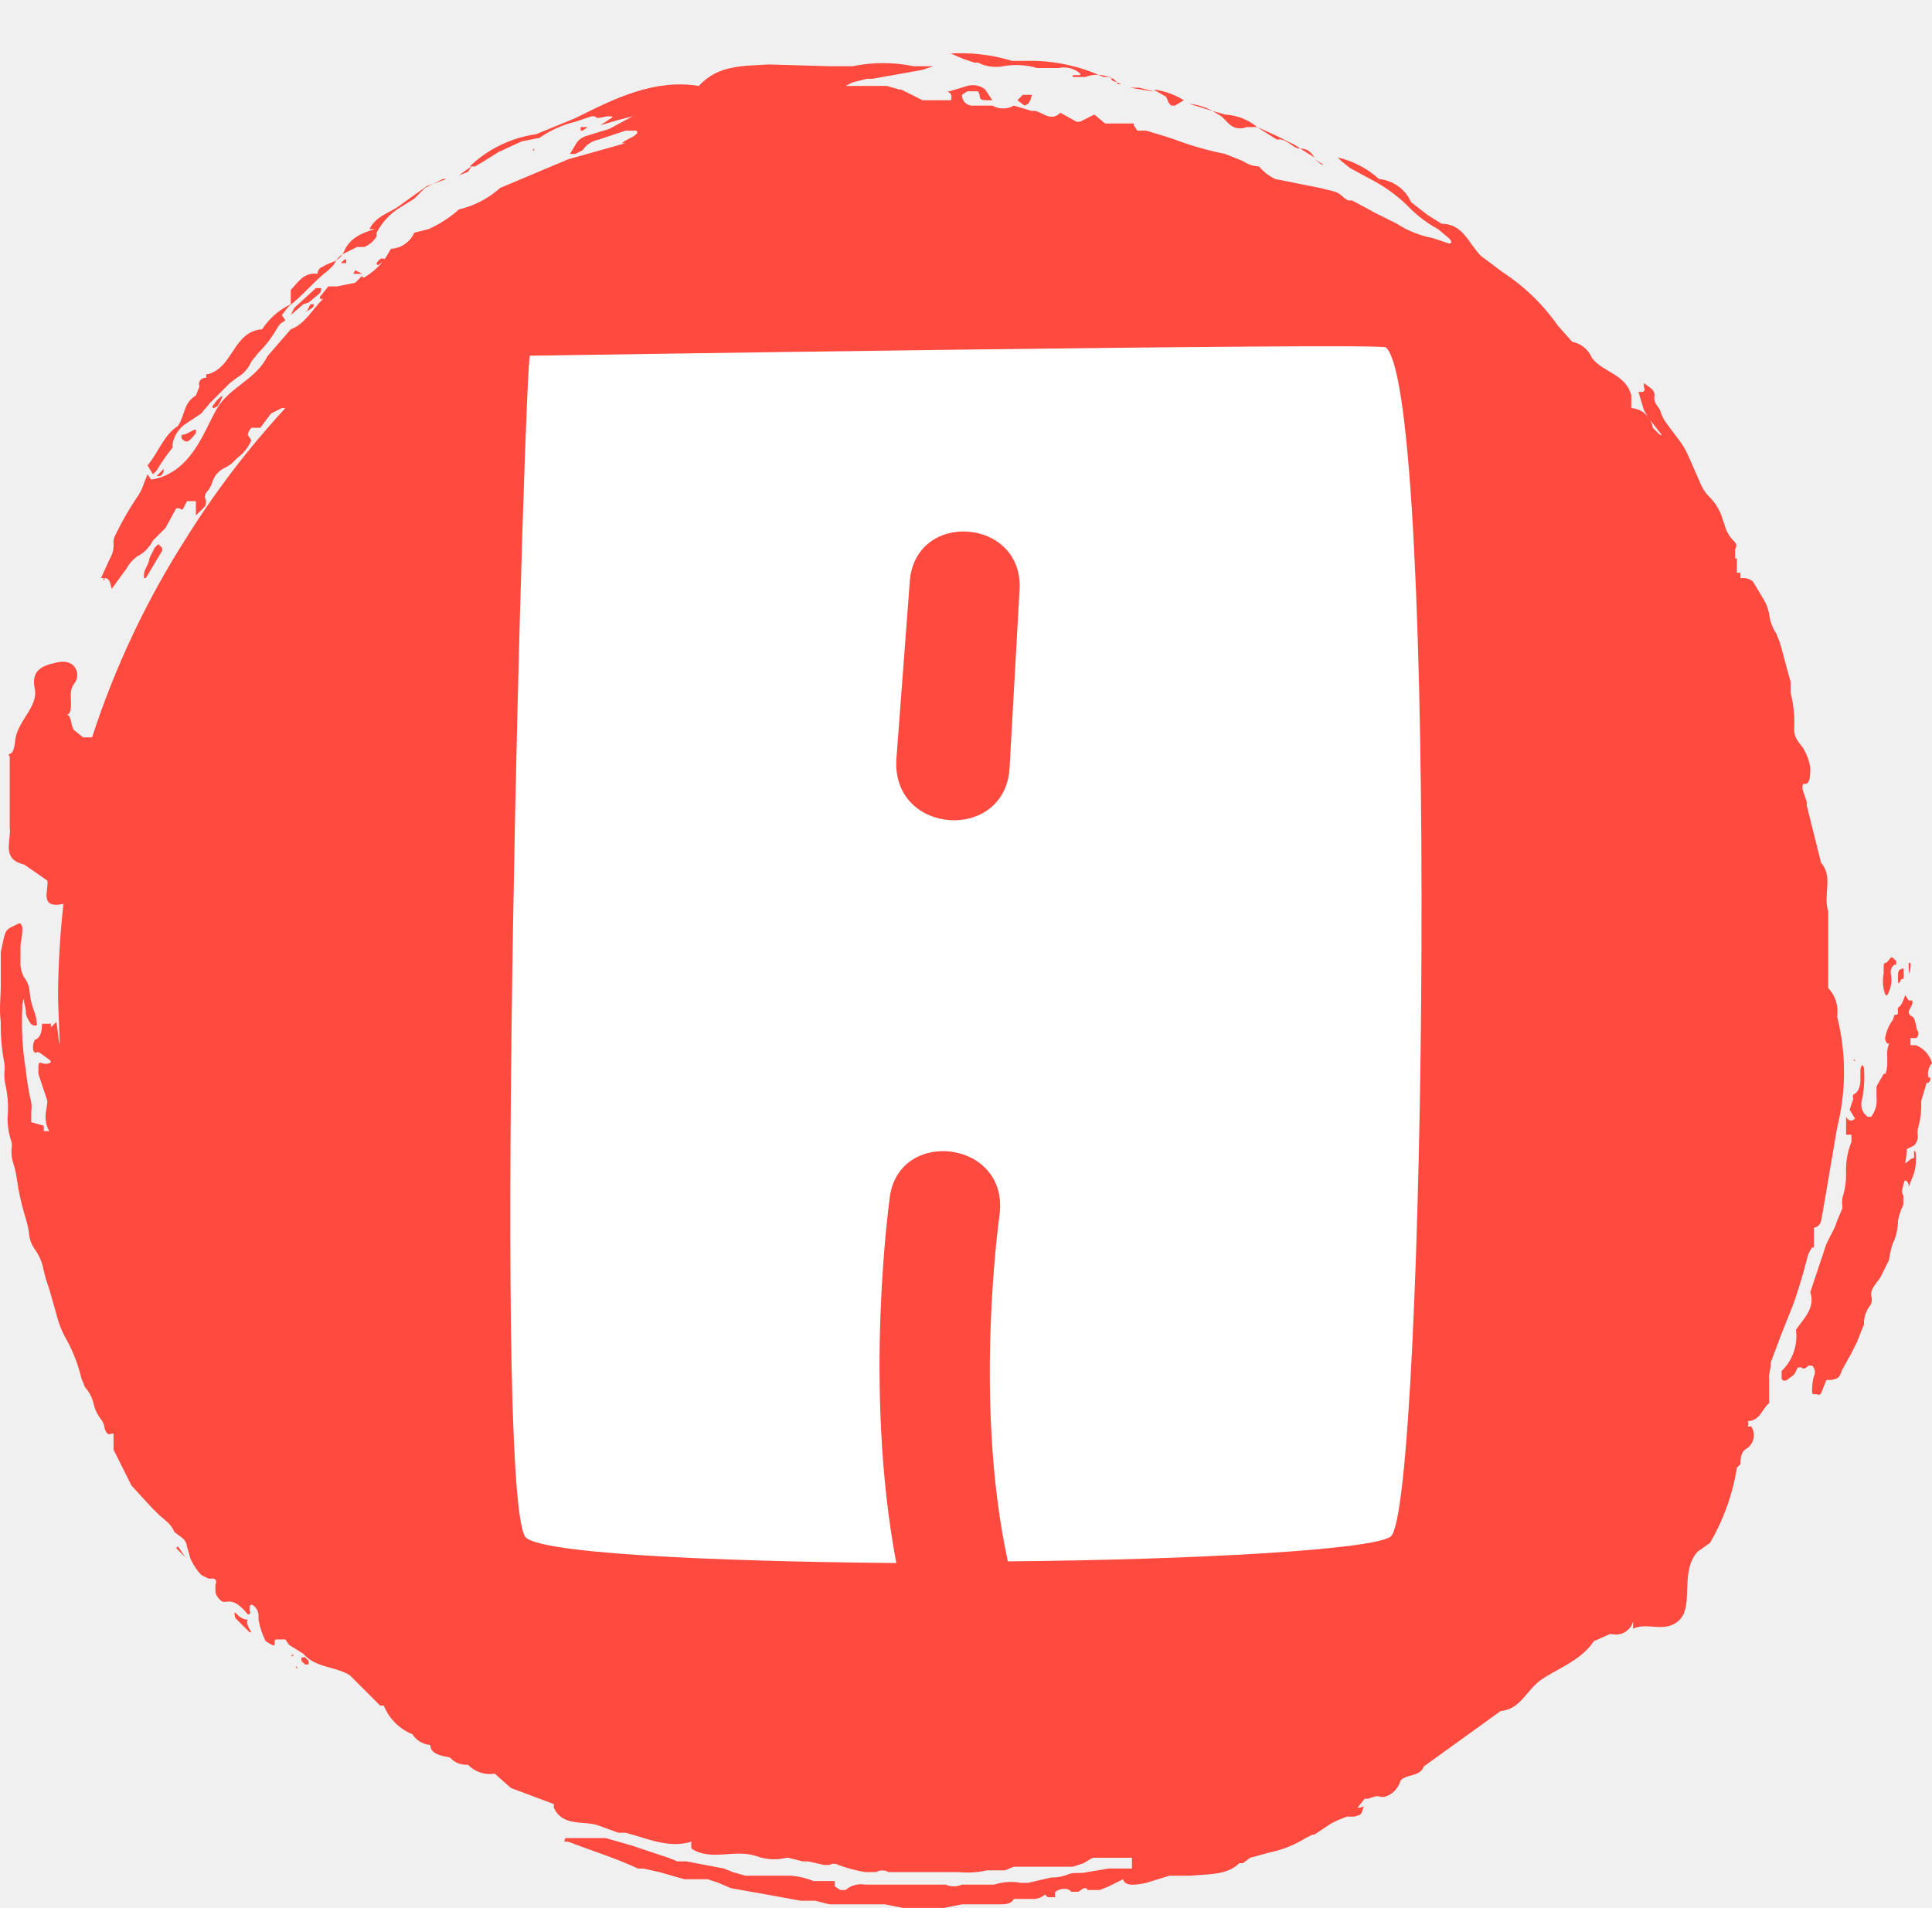
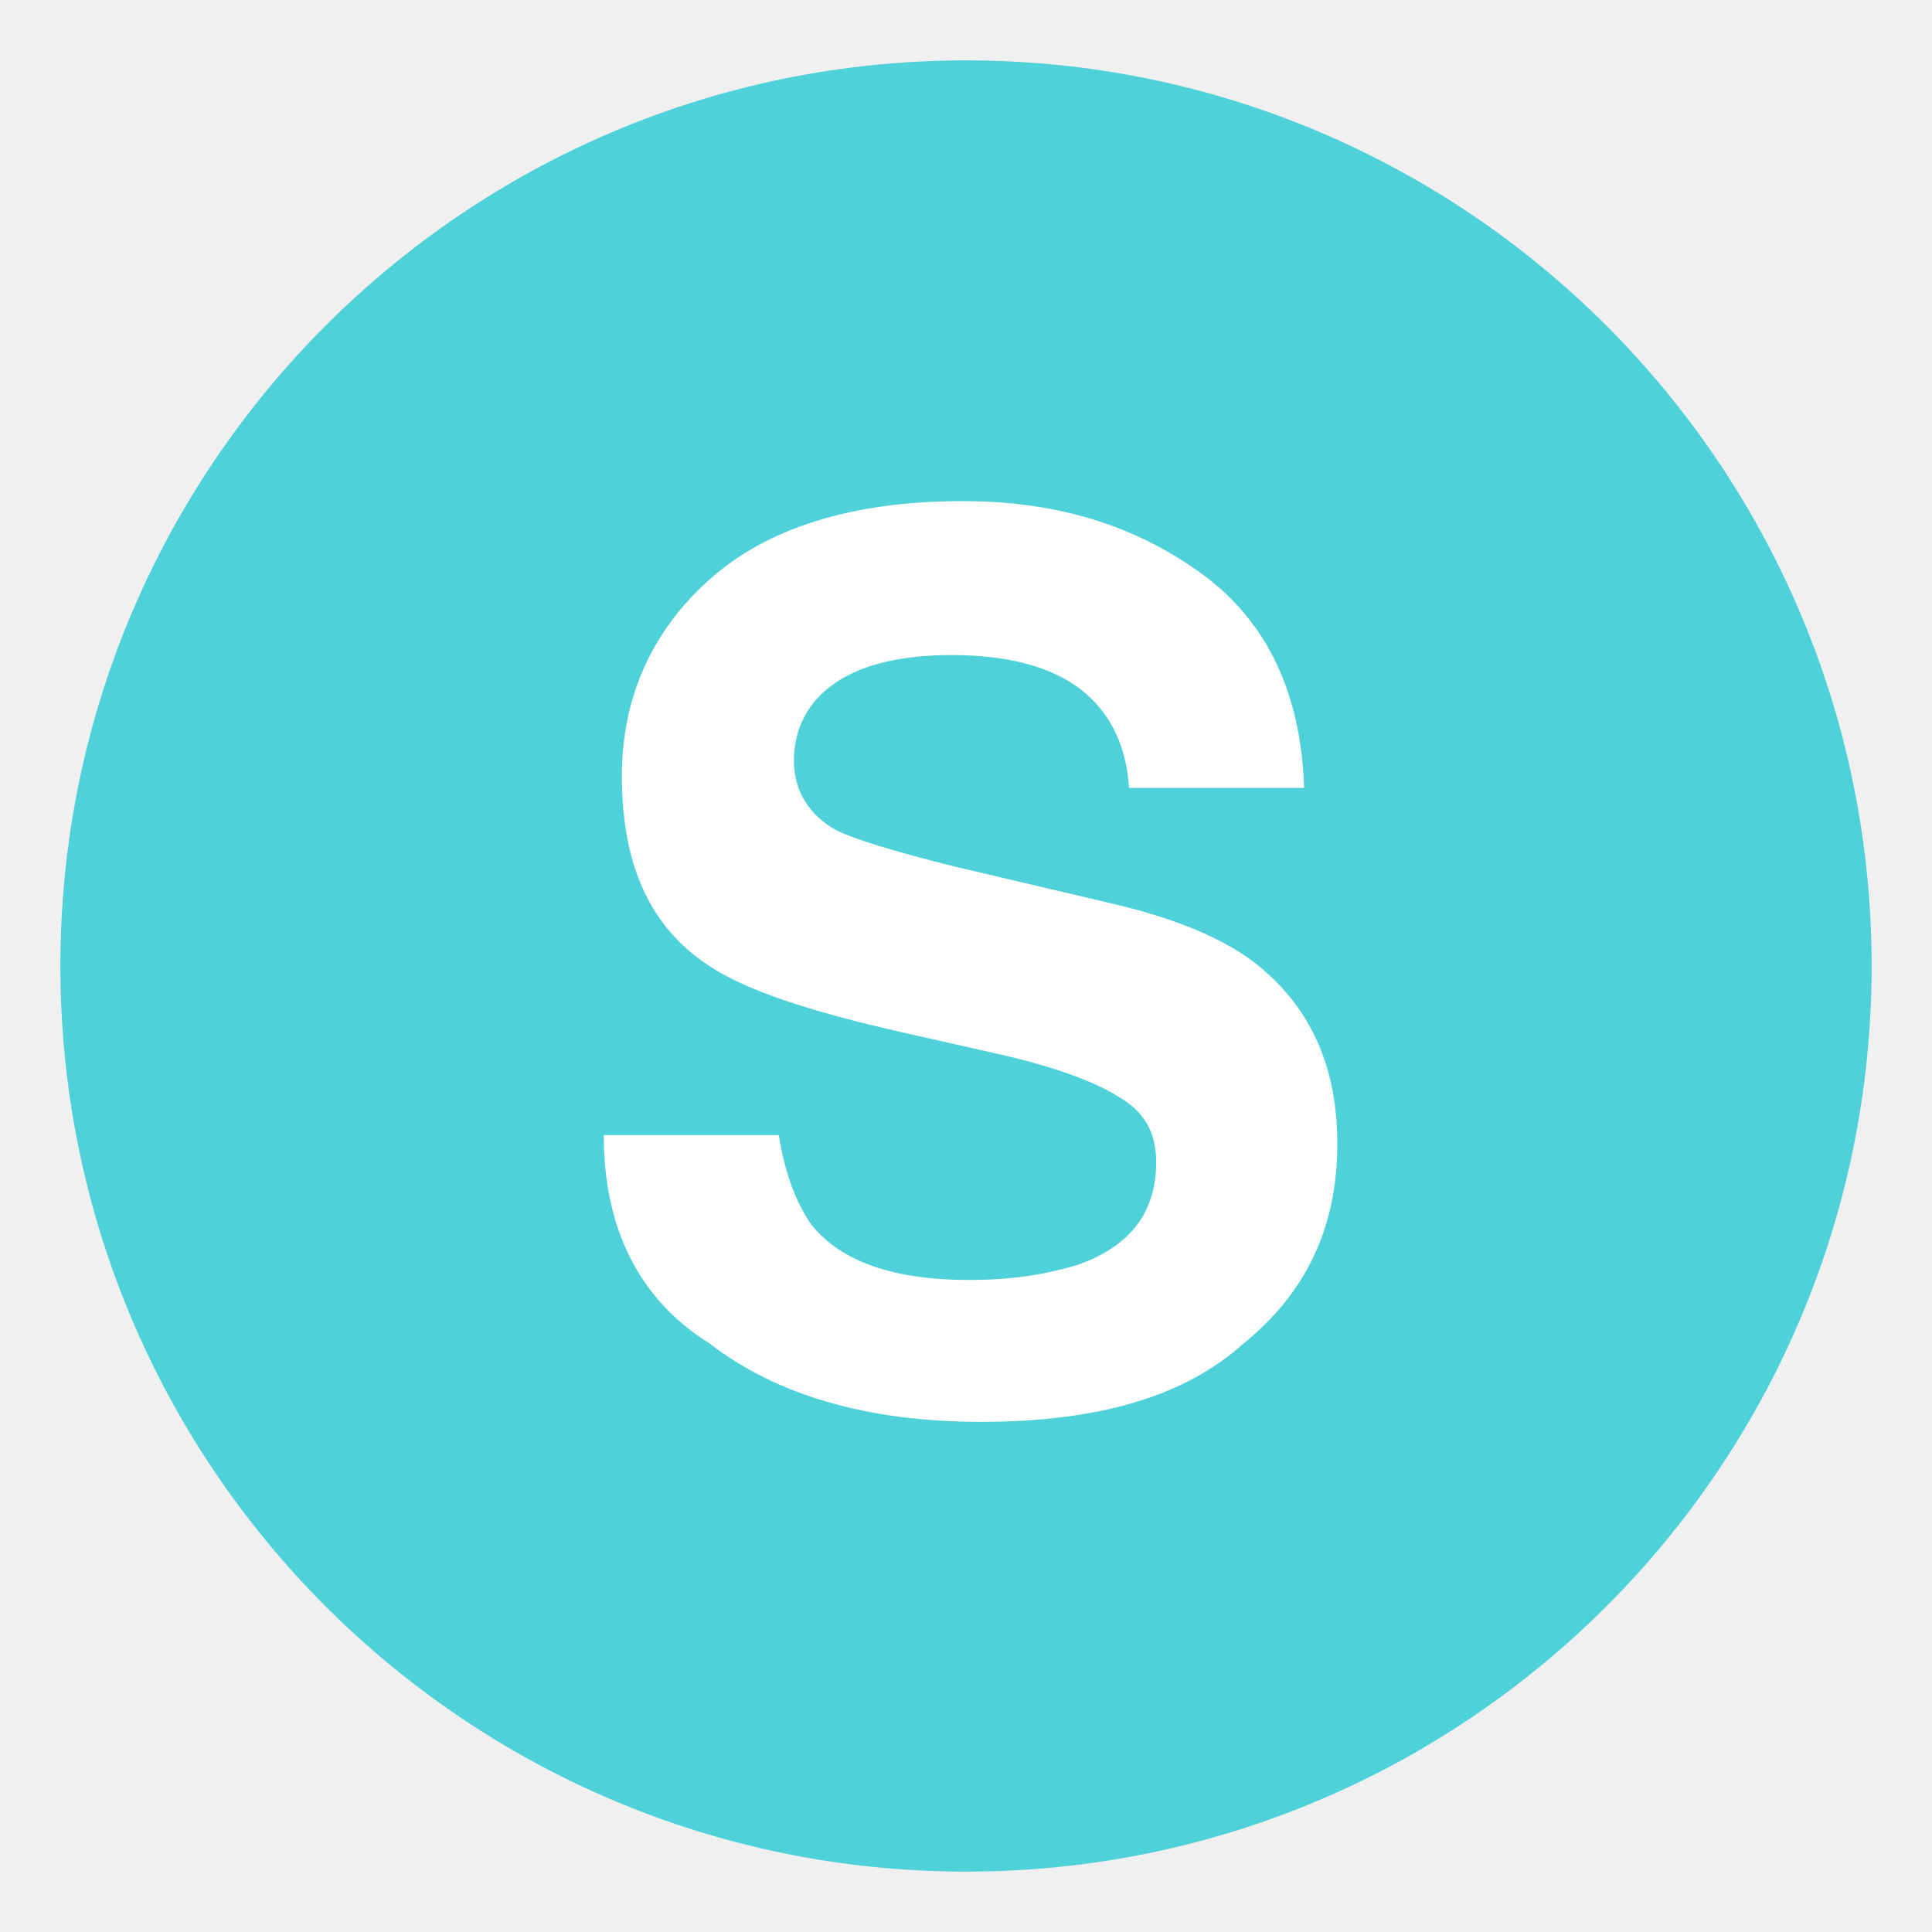
- <svg xmlns="http://www.w3.org/2000/svg" width="308.761" height="304.916" viewBox="0 0 106.008 104.687" class="css-1j8o68f" version="1.1" id="svg23">
-   <defs id="SvgjsDefs2684" />
-   <g id="SvgjsG2685" featurekey="rootContainer" transform="matrix(0.9820593,0,0,0.9820593,-0.05456052,0)" fill="#ff4a3f">
-     <g id="g17">
-       <path d="M19.8 15.3h.5l-.4-.2zm.5.1zm.8-.7c0 .1 0 .1.1.1l.4-.3c-.2-.1-.3-.1-.5.2zm.4-.2zm-4.1 2.3zm-.2.6l.3-.2c.1-.1.1-.2.1-.2h-.2l-.2.4c-.1-.1-.1 0 0 0zm2.2-2.9h-.1l-.2.2h.3zm-2.1 2.4l.6-.5c.1-.1.1-.2.1-.3h-.3l-1.2 1.1-.2.4.7-.6zm-1.1.8z" id="path3" />
-       <path d="M9.7 25v-.2a1.7 1.7 0 0 1 .7-1.1l.9-.6.5-.6.7-.7.4-.4.4-.3a1.9 1.9 0 0 0 .8-.9l.4-.5a5.9 5.9 0 0 0 1-1.3l.2-.3.3-.2-.2-.3.4-.5c.8-.6 1.4-1.4 2.2-2l.3-.3a1.4 1.4 0 0 1 .5-.6l.8-.4h.4a1.4 1.4 0 0 0 .7-.6V13a3.5 3.5 0 0 1 1.3-1.4l.8-.5.2-.2.4-.4 1-.5h.2l-1.1.4-1.4 1c-.6.5-1.4.6-1.8 1.4h.3c-.7.2-1.4.5-1.7 1.2s-.8.6-1.2.9a.4.4 0 0 0-.3.4c-.8-.1-1.1.5-1.5.9v.8a3.9 3.9 0 0 0-1.6 1.4c-1.6.1-1.6 2.1-3 2.5h-.1a.2.2 0 0 0 0 .2c-.3 0-.5.2-.4.5l-.2.5c-.7.4-.6 1.1-1 1.7-.8.5-1.1 1.5-1.7 2.2l.3.5.2-.2a11.6 11.6 0 0 1 .9-1.3zM53.9 3.3l.6.2h.2a2.2 2.2 0 0 0 1.4.2 4.1 4.1 0 0 1 1.9.1h1.2a1.4 1.4 0 0 1 1.2.3.1.1 0 0 1 0 .1H60a.1.1 0 0 0 0 .1h.7a1.8 1.8 0 0 1 1.3 0c.2 0 .1.1.2.2l.5.2h-.2c-.2-.4-.5-.4-.8-.4a9.7 9.7 0 0 0-4.3-.9h-.8A9.8 9.8 0 0 0 53 3h.2zm7.3 3.1zM50.3 4.7zm10.9 1.7h.2-.2zM19 14.7zm32.1-10zm17.6 2.2a.9.9 0 0 0 1 .2h.6a3.1 3.1 0 0 0-1.8-.7l-.7-.2.5.3zm-3.4-1.3c0 .1.1.2.2.3h.2l.5-.3a4.2 4.2 0 0 0-1.7-.6l.7.4zm7.4 2.7l.8.5c-.2-.3-.4-.5-.8-.5z" id="path5" />
-       <path d="M99 76.1l.6-1.6.6-1.5c.2-.5.6-1.8.8-2.6a1.7 1.7 0 0 1 .3-.7h.1v-1.1c.5-.1.4-.6.5-.9l.8-4.7a12.7 12.7 0 0 0 0-6.2 1.9 1.9 0 0 0-.5-1.6v-4.3c-.3-.9.3-1.9-.4-2.7L101 45a.4.4 0 0 0 0-.2l-.2-.6a.5.5 0 0 1 0-.4h.1c.3 0 .3-.5.3-.9a3 3 0 0 0-.4-1.1l-.3-.4a1.1 1.1 0 0 1-.2-.7 6.7 6.7 0 0 0-.2-2v-.6c-.2-.7-.4-1.5-.6-2.2l-.2-.5a2.5 2.5 0 0 1-.4-1.1 2.5 2.5 0 0 0-.3-.8l-.6-1a.8.8 0 0 0-.6-.2h-.1V32h-.2v-.8H97V31a.4.4 0 0 0 0-.1v-.2c.1-.2.1-.3-.1-.5a1.8 1.8 0 0 1-.4-.6l-.2-.6a2.9 2.9 0 0 0-.7-1.2 2.2 2.2 0 0 1-.5-.7l-.7-1.6a4.3 4.3 0 0 0-.6-1l-.6-.8a2.4 2.4 0 0 1-.4-.8l-.2-.3a.6.6 0 0 1-.1-.5.5.5 0 0 0-.2-.4l-.4-.3v.2c.1.2 0 .3-.1.3h-.2l.3 1 .3.5.7.9h-.1l-.2-.2-.2-.2a1.3 1.3 0 0 0-1.2-1.1v-.7c-.3-1.2-1.6-1.3-2.2-2.1a1.5 1.5 0 0 0-1.1-.9l-.8-.9a11.3 11.3 0 0 0-3.1-3l-.8-.6-.4-.3c-.7-.7-1-1.8-2.2-1.8l-.8-.5-.9-.7a2.2 2.2 0 0 0-1.8-1.3 5.1 5.1 0 0 0-2.3-1.2l.2.2.5.4 1.3.7a8.5 8.5 0 0 1 2.1 1.6 6.8 6.8 0 0 0 1.5 1.1l.6.5c.1.1.2.2.1.3H81l-.9-.3a5.6 5.6 0 0 1-2-.8l-1.2-.6-1.3-.7h-.2c-.3-.1-.4-.4-.8-.5l-.8-.2-2.5-.5a2.6 2.6 0 0 1-.9-.7 1.7 1.7 0 0 1-.9-.3l-1-.4a18.1 18.1 0 0 1-2.8-.8l-.6-.2-1-.3h-.5l-.2-.3v-.1h-1.6l-.6-.5-.4.2-.4.2h-.2l-.9-.5c-.6.6-1.1-.2-1.6-.1l-1-.3a1.2 1.2 0 0 1-1.2 0h-1.2a.6.6 0 0 1-.5-.6l.3-.2h.6a.7.7 0 0 1 .1.3c0 .2.2.2.5.2h.2l-.4-.6a1.1 1.1 0 0 0-1-.2l-1 .3H53c.3.2.2.3.2.5h-1.6l-.4-.2-.8-.4h-.1l-.7-.2h-2.3l.4-.2.8-.2h.3l1.7-.3 1.1-.2.6-.2h-1.1a8.4 8.4 0 0 0-3.4 0h-1.3L43 3.6c-1.4.1-2.8 0-3.9 1.2-2.5-.4-4.7.7-6.9 1.8l-2.2.9a6.7 6.7 0 0 0-3.7 1.8h.3l.5-.3.8-.5 1.3-.6 1-.2a6 6 0 0 1 2-.9l.9-.3h.2c.1.2.5 0 .7 0h.2c.1 0 .1.1 0 .1l-.6.4 1-.3.8-.2-1.3.7-1.3.4a1 1 0 0 0-.6.5l-.3.5h.3l.4-.2a1.4 1.4 0 0 1 .9-.6l1.5-.5h.5a.1.1 0 0 1 .1.2c-.2.2-.6.3-.8.5h.2l-3.2.9-3.8 1.6a5.2 5.2 0 0 1-2.3 1.2 6.6 6.6 0 0 1-1.7 1.1l-.8.2a1.5 1.5 0 0 1-1.3.9l-.3.5a3.7 3.7 0 0 1-1.2 1.1h-.1v-.1l-.2.2-.2.2-1 .2h-.5l-.4.5c-.1.1-.1.2 0 .2h.1c-.6.6-1 1.4-1.8 1.7L15 19.9c-.6 1.2-1.8 1.6-2.6 2.6s-1.4 3.9-3.9 4.3l-.2-.3-.2.5a2.7 2.7 0 0 1-.4.8 16.9 16.9 0 0 0-1.2 2.1.8.8 0 0 0-.1.5 1.4 1.4 0 0 1-.2.8l-.5 1.1h.2c.3 0 .3.3.4.6l.8-1.1a2.2 2.2 0 0 1 .6-.7 2 2 0 0 0 .9-.9l.3-.3.4-.4.6-1.1h.2c.1.1.1.1.2 0l.2-.4h.5v.8l.5-.5a.5.5 0 0 0 0-.5.4.4 0 0 1 .1-.3 1.5 1.5 0 0 0 .3-.5 1.3 1.3 0 0 1 .8-.9l.3-.2.3-.3a2.4 2.4 0 0 0 .8-1l-.2-.3c0-.1.1-.3.2-.4h.5l.6-.8.6-.3h.2a48.8 48.8 0 0 0-5.5 7.2h-.1.1a48.4 48.4 0 0 0-5.3 11.2h-.5l-.5-.4c-.2-.2-.1-.7-.4-.9h.1c.3-.5-.1-1.2.3-1.7s.1-1.4-.9-1.2-1.5.5-1.3 1.5-1 1.8-1.1 2.9-.5.5-.3.9v3.9c.1.8-.5 1.8.8 2.1l1.3.9c.1.5-.5 1.6.9 1.3a49.2 49.2 0 0 0-.3 5c0 1.1.1 2.2.1 3.3v-.4c-.1-.4-.1-.8-.2-1.3l-.3.3v-.2h-.5c0 .5-.1.8-.4.9a.9.9 0 0 0-.1.5c0 .1.1.3.2.2s.4.2.7.4-.2.3-.4.2-.2.1-.2.3v.3l.5 1.5c0 .3-.1.6-.1.9a1.7 1.7 0 0 0 .2.8h-.3v-.3l-.7-.2v-.6a1.5 1.5 0 0 0 0-.5 14.6 14.6 0 0 1-.3-1.8 16.6 16.6 0 0 1-.2-3.5.9.9 0 0 1 .1-.5v.2a2.9 2.9 0 0 1 .1.5.8.8 0 0 0 .1.4c.1.2.2.4.4.4s.1-.1.1-.2a2.1 2.1 0 0 0-.1-.5 4.2 4.2 0 0 1-.3-1.3 1.5 1.5 0 0 0-.3-.7 1.6 1.6 0 0 1-.2-.9v-.8c0-.3.1-.6.1-.9a.5.5 0 0 0-.1-.4h-.1c-.8.4-.7.2-1 1.6V55c0 .7-.1 1.4 0 2.1a10.8 10.8 0 0 0 .2 2.3 1.8 1.8 0 0 1 0 .5 3.1 3.1 0 0 0 .1.9 5.9 5.9 0 0 1 .1 1.3 3.9 3.9 0 0 0 .2 1.7 1.2 1.2 0 0 1 0 .4 2.1 2.1 0 0 0 .1.8 4.9 4.9 0 0 1 .2.9 14 14 0 0 0 .5 2.2 5 5 0 0 1 .2 1 1.7 1.7 0 0 0 .3.7 2.9 2.9 0 0 1 .5 1.2 8.5 8.5 0 0 0 .3 1l.4 1.4a5.4 5.4 0 0 0 .6 1.5 8.5 8.5 0 0 1 .8 2.1l.2.5a2.1 2.1 0 0 1 .5 1 2.1 2.1 0 0 0 .4.8 1 1 0 0 1 .2.5c.1.3.2.4.4.3h.1v.9l.5 1 .5 1 1.1 1.2.4.4c.3.3.7.5.9 1l.4.3a.7.7 0 0 1 .3.5l.2.7a3.3 3.3 0 0 0 .6.9l.4.2h.3a.2.2 0 0 1 .1.3 2.5 2.5 0 0 0 0 .5.9.9 0 0 0 .4.5h.2c.4-.1.8.2 1.2.7h.1c0-.1.1-.1 0-.2v-.2c0-.1.1-.2.2-.1a.7.7 0 0 1 .3.6v.2a4.3 4.3 0 0 0 .4 1.2c.5.3.5.3.5.1s0-.2.2-.2h.4l.2.3.8.5c.7.8 1.8.7 2.6 1.2l1.7 1.7h.2a2.9 2.9 0 0 0 1.6 1.6 1.3 1.3 0 0 0 1 .6c0 .5.6.6 1.1.7a1.2 1.2 0 0 0 .8.4h.2a1.7 1.7 0 0 0 1.5.5l.9.8 2.4.9v.2c.5 1.1 1.7.7 2.5 1l1.1.4h.4c1.2.3 2.4.9 3.7.5a.7.7 0 0 0 0 .4c1.1.7 2.4 0 3.6.4a2.9 2.9 0 0 0 1.7.1h.1l.8.2h.3l.9.2h.3a.5.5 0 0 1 .5 0 7.9 7.9 0 0 0 1.5.4h.6a.7.7 0 0 1 .7 0h3.9a5 5 0 0 0 1.6-.1h1l.5-.2H60l.6-.2.5-.3h2.2v.6H62l-1.2.2c-.4.1-.7 0-1 .1a2.4 2.4 0 0 1-1 .2l-1.3.3h-.4a3.1 3.1 0 0 0-1.5.1h-1.8a1.1 1.1 0 0 1-.9 0h-4.5a1.3 1.3 0 0 0-1.1.3H47l-.3-.2v-.3h-1.2a4.1 4.1 0 0 0-1.3-.3h-2.5l-.7-.2-.5-.2-2.1-.4h-.5l-.5-.2-2.1-.7-1.4-.4h-2.2c-.1 0-.1.1-.1.2h.2c1.3.5 2.6.9 3.9 1.5h.3l.9.2 1.4.4h1.3l.6.2.7.3 1.7.3 1.1.2 1.1.2h.8l.8.2h3.1l1 .2h2.3l1-.2H56c.4 0 .6-.1.7-.3h1a1 1 0 0 0 .8-.3c-.1.1 0 .1.1.2h.4v-.2c0-.1 0-.1.2-.2s.6-.1.7.1h.4l.3-.2c.2 0 .2 0 .2.1h.7l.5-.2.8-.4c.1.3.4.4 1.3.2l1.3-.4h1.2c.9-.1 2 0 2.7-.7h.2l.4-.3 1.1-.3a6.1 6.1 0 0 0 2-.8l.4-.2h.1l.9-.6.4-.2.5-.2h.4c.4-.1.4-.1.5-.4s0-.1-.2-.1h-.1l.4-.5h.2c.3-.1.5-.2.7-.1h.2a1.3 1.3 0 0 0 .9-.9c.3-.4 1.1-.2 1.3-.8l4.3-3.1c1.1-.1 1.4-1.1 2.2-1.7s2.3-1.1 3-2.2l.9-.4h.1a1 1 0 0 0 1.2-.7v.4c.8-.4 1.8.3 2.6-.5s0-2.7 1-3.8l.7-.5a12.1 12.1 0 0 0 1.5-4.2l.2-.2c0-.3 0-.7.4-.9a.9.9 0 0 0 .2-1.2h-.2a.3.3 0 0 0 0-.3c.7 0 .8-.7 1.2-1V77a.5.5 0 0 1 0-.2 3.8 3.8 0 0 0 .1-.7zM5.9 32.2z" id="path7" />
-       <path d="M26.4 9.3l-.3.2-.4.3.5-.2zm6.1-2h.1l.3-.2h-.4zm-2.6 1l-.1.1h.1v-.1zm-1.5 1.4zm1.3-.2zm-6.3 3.1zM9.2 26.2l-.4.4H9a.4.4 0 0 0 .2-.4zm3-3.5a2.1 2.1 0 0 0 .3-.6 1.5 1.5 0 0 0-.5.5c-.1.1-.1.2 0 .2zM11 24.2V24c-.2 0-.5.3-.8.3v.2c.3.3.4.2.8-.3zm3 66.2zM73.9 9.2h.1l-.5-.3zm-2.5-1.4c.5-.1.8.4 1.2.5h.1l-.3-.2-1-.5-1.1-.5.3.2zM52.8 3.1zm11.7 2h-.1l-1.2-.2h.5zm2 .7l1.3.4a3.3 3.3 0 0 0-1.3-.4zm-9 0a1 1 0 0 0 .2-.5h-.5l-.3.3.4.3zm9 1.6zM49.9 4.2zm2.9.7zM48.5 4zm13.8 2.1a.5.5 0 0 0 0 .1zm44.8 52.3h-.3V58h.3c.1 0 .2-.3.1-.4s-.1-.7-.3-.8a.3.3 0 0 1-.2-.3l.2-.4a.4.4 0 0 0 0-.2h-.2l-.2-.3c-.1.3-.2.6-.4.7a.5.5 0 0 0 0 .2c0 .1 0 .2-.1.2h-.1a1.1 1.1 0 0 1-.1.3 2.3 2.3 0 0 0-.4.9.4.4 0 0 0 .1.4h.1a1.7 1.7 0 0 0-.1.8v.4a1.8 1.8 0 0 1-.1.5h-.1l-.4.7v.6a1.5 1.5 0 0 1-.3 1.1h-.2l-.2-.2a.9.9 0 0 1-.1-.8 6.5 6.5 0 0 0 .1-1.7c0-.1-.1-.2-.1-.2a.5.5 0 0 0-.1.3v.6c0 .2-.1.6-.3.7s-.1.2-.1.3l-.2.6.3.5c-.2.2-.4.1-.5-.1v1h.3v.4a4.2 4.2 0 0 0-.3 1.4 3.3 3.3 0 0 0 0 .4 4 4 0 0 1-.2 1.3 2 2 0 0 0 0 .6l-.3.7a3.2 3.2 0 0 1-.3.7l-.3.6-.9 2.7c.3.9-.4 1.5-.8 2.1a2.7 2.7 0 0 1-.8 2.3v.4c0 .1.1.2.3.1l.4-.3.2-.4h.2c.1.1.2.1.4-.1h.2a.5.5 0 0 1 .1.6 2.9 2.9 0 0 0-.1.8c0 .1 0 .2.1.2h.2c.1.1.2 0 .3-.3l.2-.5h.3c.4-.1.4-.1.6-.6l.5-.9.3-.6.4-1a1.6 1.6 0 0 1 .3-1 .6.6 0 0 0 .1-.6c0-.2 0-.3.2-.6l.3-.4.5-1a4.7 4.7 0 0 1 .2-.9 3 3 0 0 0 .3-1.3 3.8 3.8 0 0 1 .3-.9v-.5c-.1-.2-.1-.2 0-.6s.1-.2.2-.2a.4.4 0 0 1 .1.3l.2-.5a2.3 2.3 0 0 0 .2-.9v-.3c0-.1 0-.3-.1-.3v.4c-.2 0-.3.2-.5.3a6.4 6.4 0 0 0 .1-.8l.4-.2a.7.7 0 0 0 .2-.6 1.4 1.4 0 0 1 0-.3 4.8 4.8 0 0 0 .2-1.4v-.2l.3-1h.1a.3.3 0 0 0 .1-.3h-.1a.9.9 0 0 1 .2-.8 1.5 1.5 0 0 0-.9-1zm-1.2 7.8zm-.2-9.9zm0 0zM9.1 30.8a.3.3 0 0 0 0-.2l-.2-.2-.2.2-.3.6c0 .3-.3.6-.3.9v.2h.1zm96.3 24.8h.1a1.7 1.7 0 0 0 .2-1.2.5.5 0 0 1 .2-.5h.1v-.2l-.2-.2h-.1c-.1.1-.2.3-.3.3s-.1.1-.1.3v.3a2.2 2.2 0 0 0 .1 1.2zM13.2 90.1c-.1 0 0 .2 0 .3l.8.8h.1c-.2-.3-.3-.6-.2-.7a.9.9 0 0 1-.5-.2zm.8.3zm92.3-35.7h.1a2 2 0 0 0 0-.6c-.3.1-.3.1-.3.6s.1.1.2 0z" id="path9" />
-       <path d="M106.7 62a.6.6 0 0 0 .1-.5c0-.1-.1-.2-.1-.1h-.2v.2c0 .4.1.5.2.4zm.1-8.2h-.1v.6a1 1 0 0 0 .1-.6zM17.1 92.6h-.2v.2l.2.2h.2v-.2zm86.6-33.3c0-.1 0-.1-.1-.1zM9.9 86.5l.5.5-.4-.6z" id="path11" />
-       <circle cx="10.5" cy="87.1" transform="rotate(-24.8 10.4 87.159)" id="circle13" />
-       <path d="M9.7 30.1h-.1v.2-.2h.1zm83.2-6.6l-.2-.3h-.1zm-14.7 77.1zM5.9 32.2zm-.1.2a.3.3 0 0 0 .1-.2v.2zm1.9-4.9zM61.5 2.4zm42.8 58.2v.1-.1zM16.4 92.5h-.1c.1.1.2 0 .1-.1zm.2.7h.1l-.1-.1v.1zm73.9-71.3zm15.2 34.4zM14.6 91.7zm92.1-37zm-.8 11.4zM34.6 0z" id="path15" />
-     </g>
-   </g>
-   <g id="SvgjsG2686" featurekey="nameFeature-0" transform="matrix(2.284354,0,0,2.284354,27.98006,-5.60952)" fill="#ffffff">
-     <path d="M9.6 16.48 l-0.32 4.24 c-0.08 1.8 2.6 1.96 2.72 0.2 l0.24 -4.28 c0.12 -1.76 -2.56 -1.96 -2.64 -0.16 z M0.48 11 l0 0 c0.04 0 20.48 -0.32 20.56 -0.2 c1.28 1.12 0.96 27.8 0.12 28.56 c-0.4 0.32 -4.64 0.56 -9.2 0.6 c-0.84 -3.84 -0.2 -8.32 -0.2 -8.32 c0.24 -1.8 -2.44 -2.12 -2.64 -0.4 c0 0.04 -0.64 4.52 0.16 8.76 c-4.56 -0.04 -8.68 -0.24 -8.92 -0.64 c-0.8 -1.44 0 -28.28 0.12 -28.36 z" id="path20" />
-   </g>
+ <svg xmlns="http://www.w3.org/2000/svg" width="800px" height="800px" viewBox="0 0 64 64" aria-hidden="true" role="img" class="iconify iconify--emojione" preserveAspectRatio="xMidYMid meet">
+   <circle cx="32" cy="32" r="30" fill="#4fd1d9" />
+   <path d="M25.8 37.6c.2 1.3.6 2.3 1.1 3c1 1.2 2.7 1.8 5.2 1.8c1.5 0 2.6-.2 3.6-.5c1.7-.6 2.6-1.7 2.6-3.4c0-1-.4-1.7-1.3-2.2c-.8-.5-2.2-1-4-1.4l-3.1-.7c-3.1-.7-5.2-1.4-6.4-2.2c-2-1.3-2.9-3.4-2.9-6.3c0-2.6 1-4.8 2.9-6.5c1.9-1.7 4.7-2.6 8.4-2.6c3.1 0 5.7.8 7.9 2.4c2.2 1.6 3.3 4 3.4 7.1h-5.8c-.1-1.7-.9-3-2.3-3.7c-1-.5-2.2-.7-3.6-.7c-1.6 0-2.9.3-3.8.9s-1.4 1.5-1.4 2.6c0 1 .5 1.8 1.4 2.3c.6.3 1.9.7 3.9 1.2l5.1 1.2c2.2.5 3.9 1.2 5 2.1c1.7 1.4 2.6 3.3 2.6 5.9c0 2.7-1 4.9-3.1 6.6c-2 1.8-4.9 2.6-8.7 2.6c-3.8 0-6.8-.9-9-2.6c-2.4-1.5-3.5-3.9-3.5-6.9h5.8" fill="#ffffff" />
</svg>
